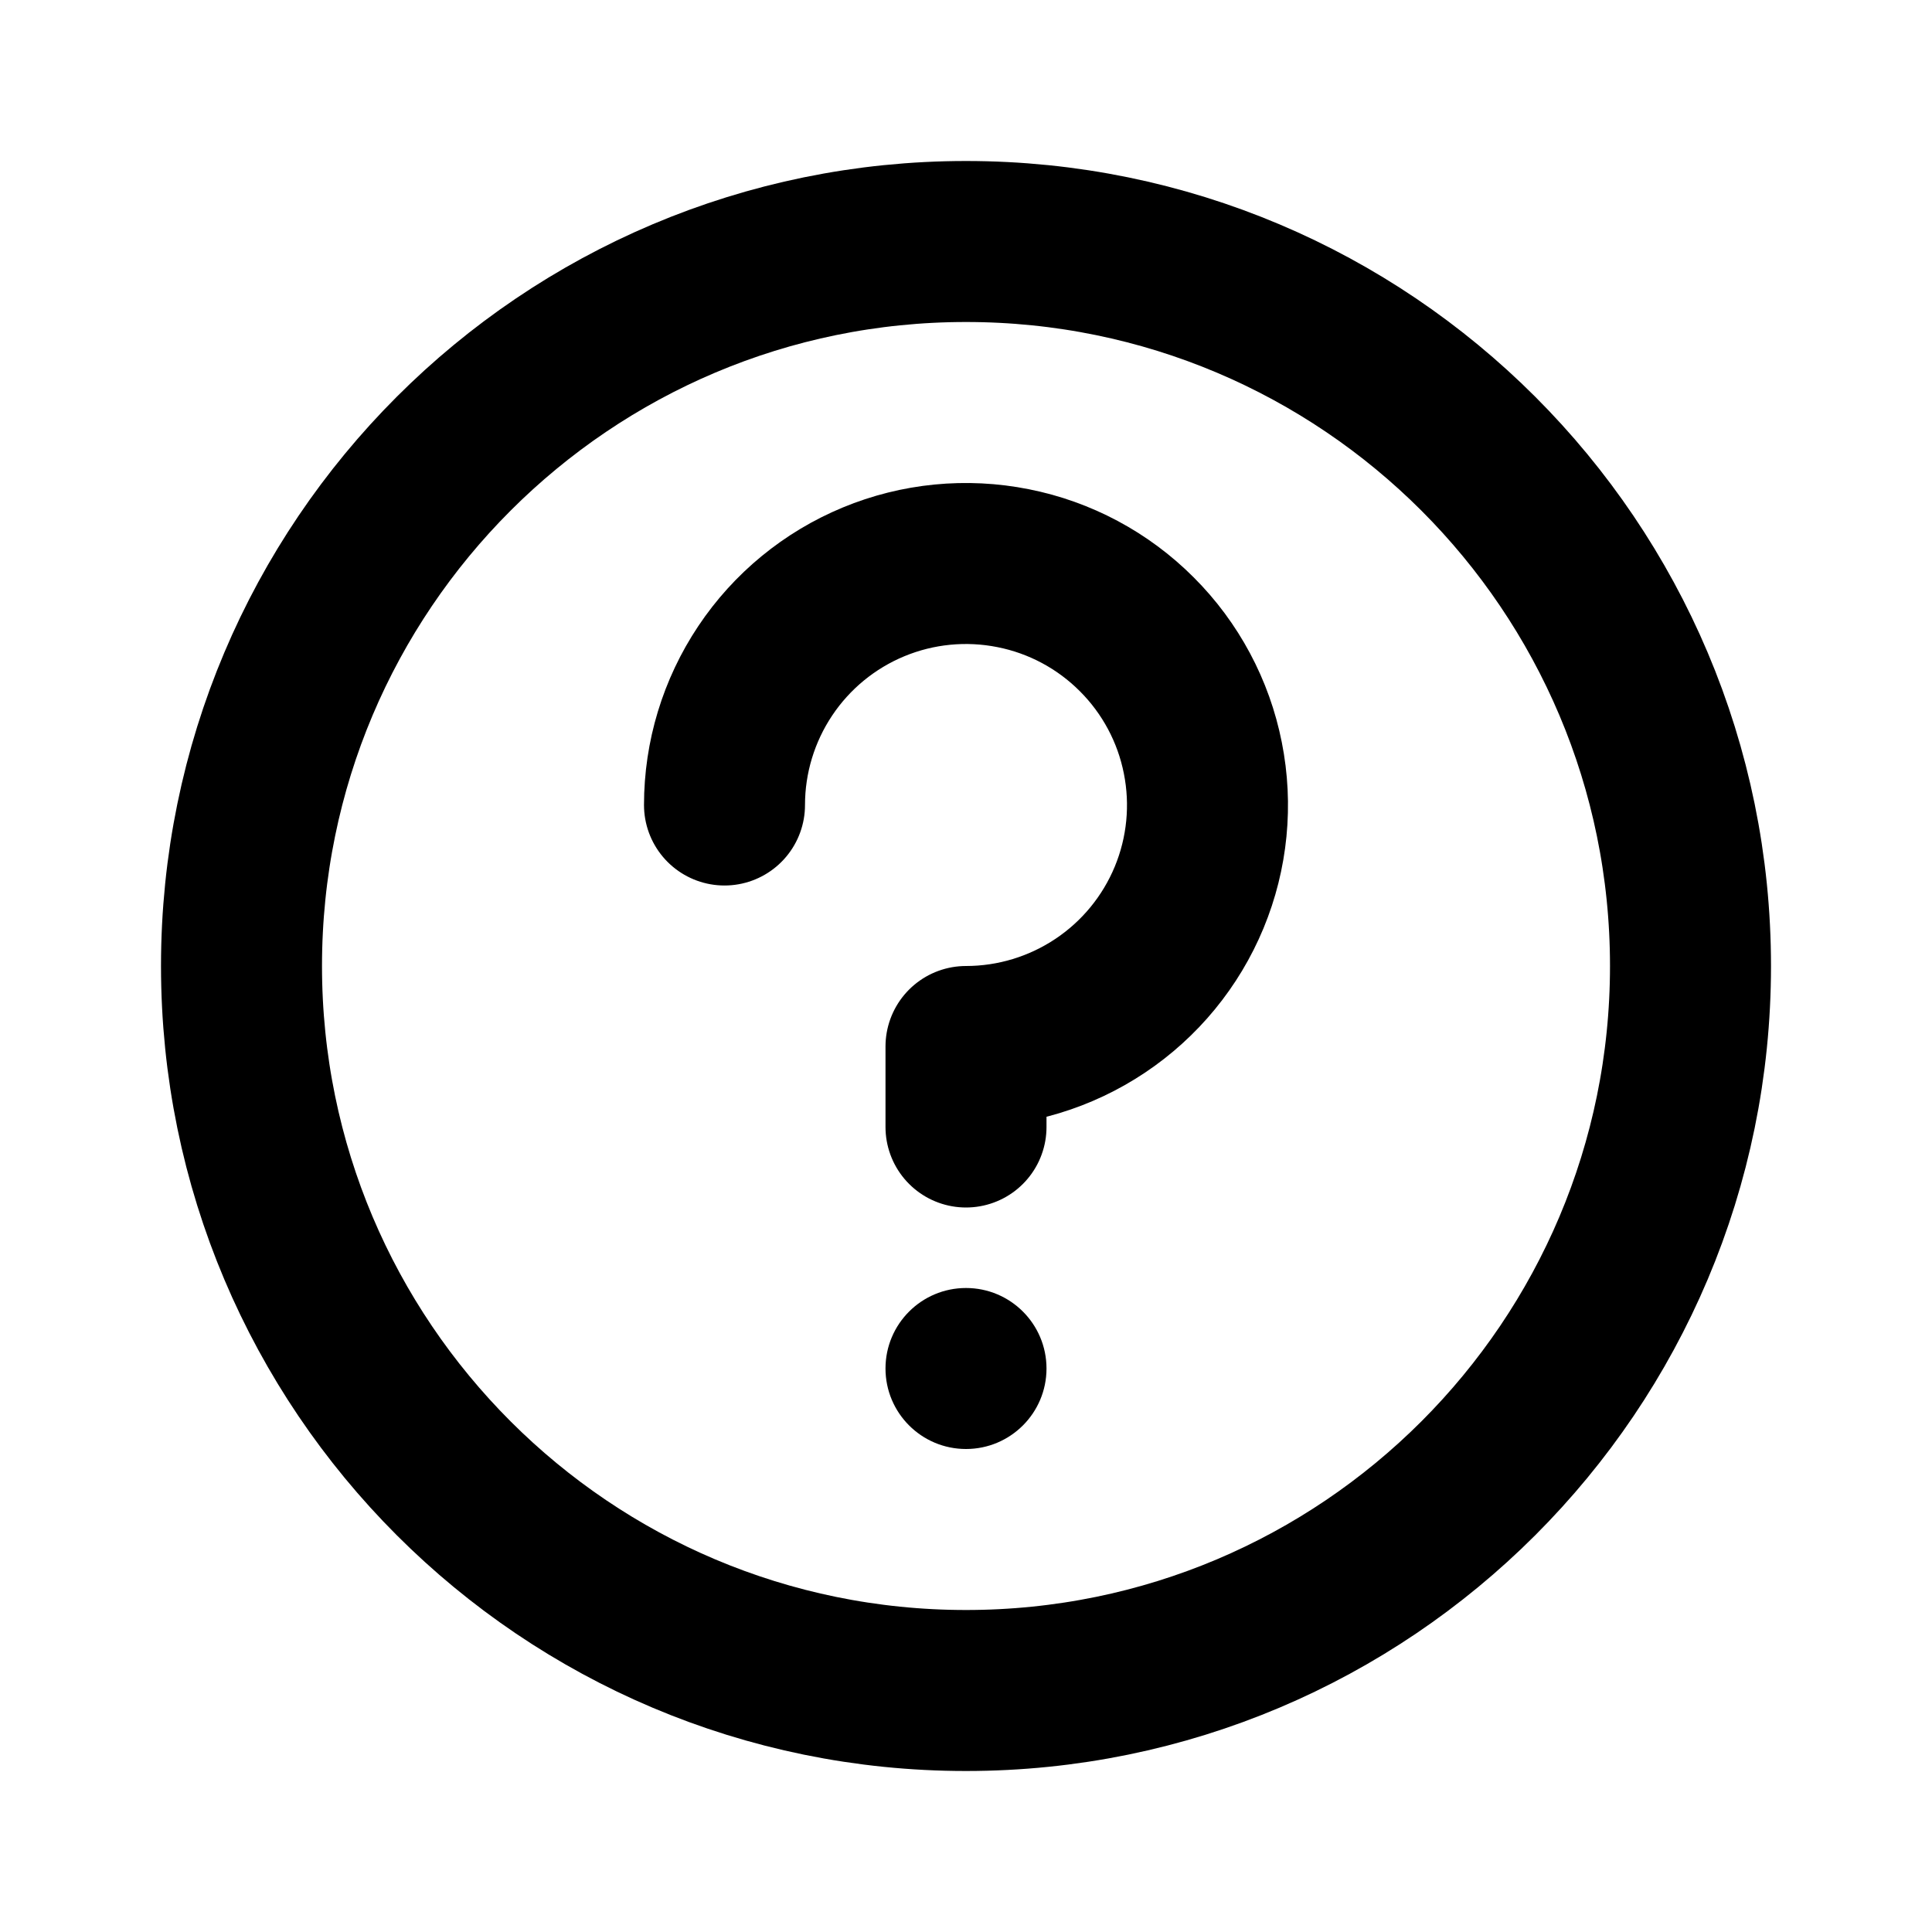
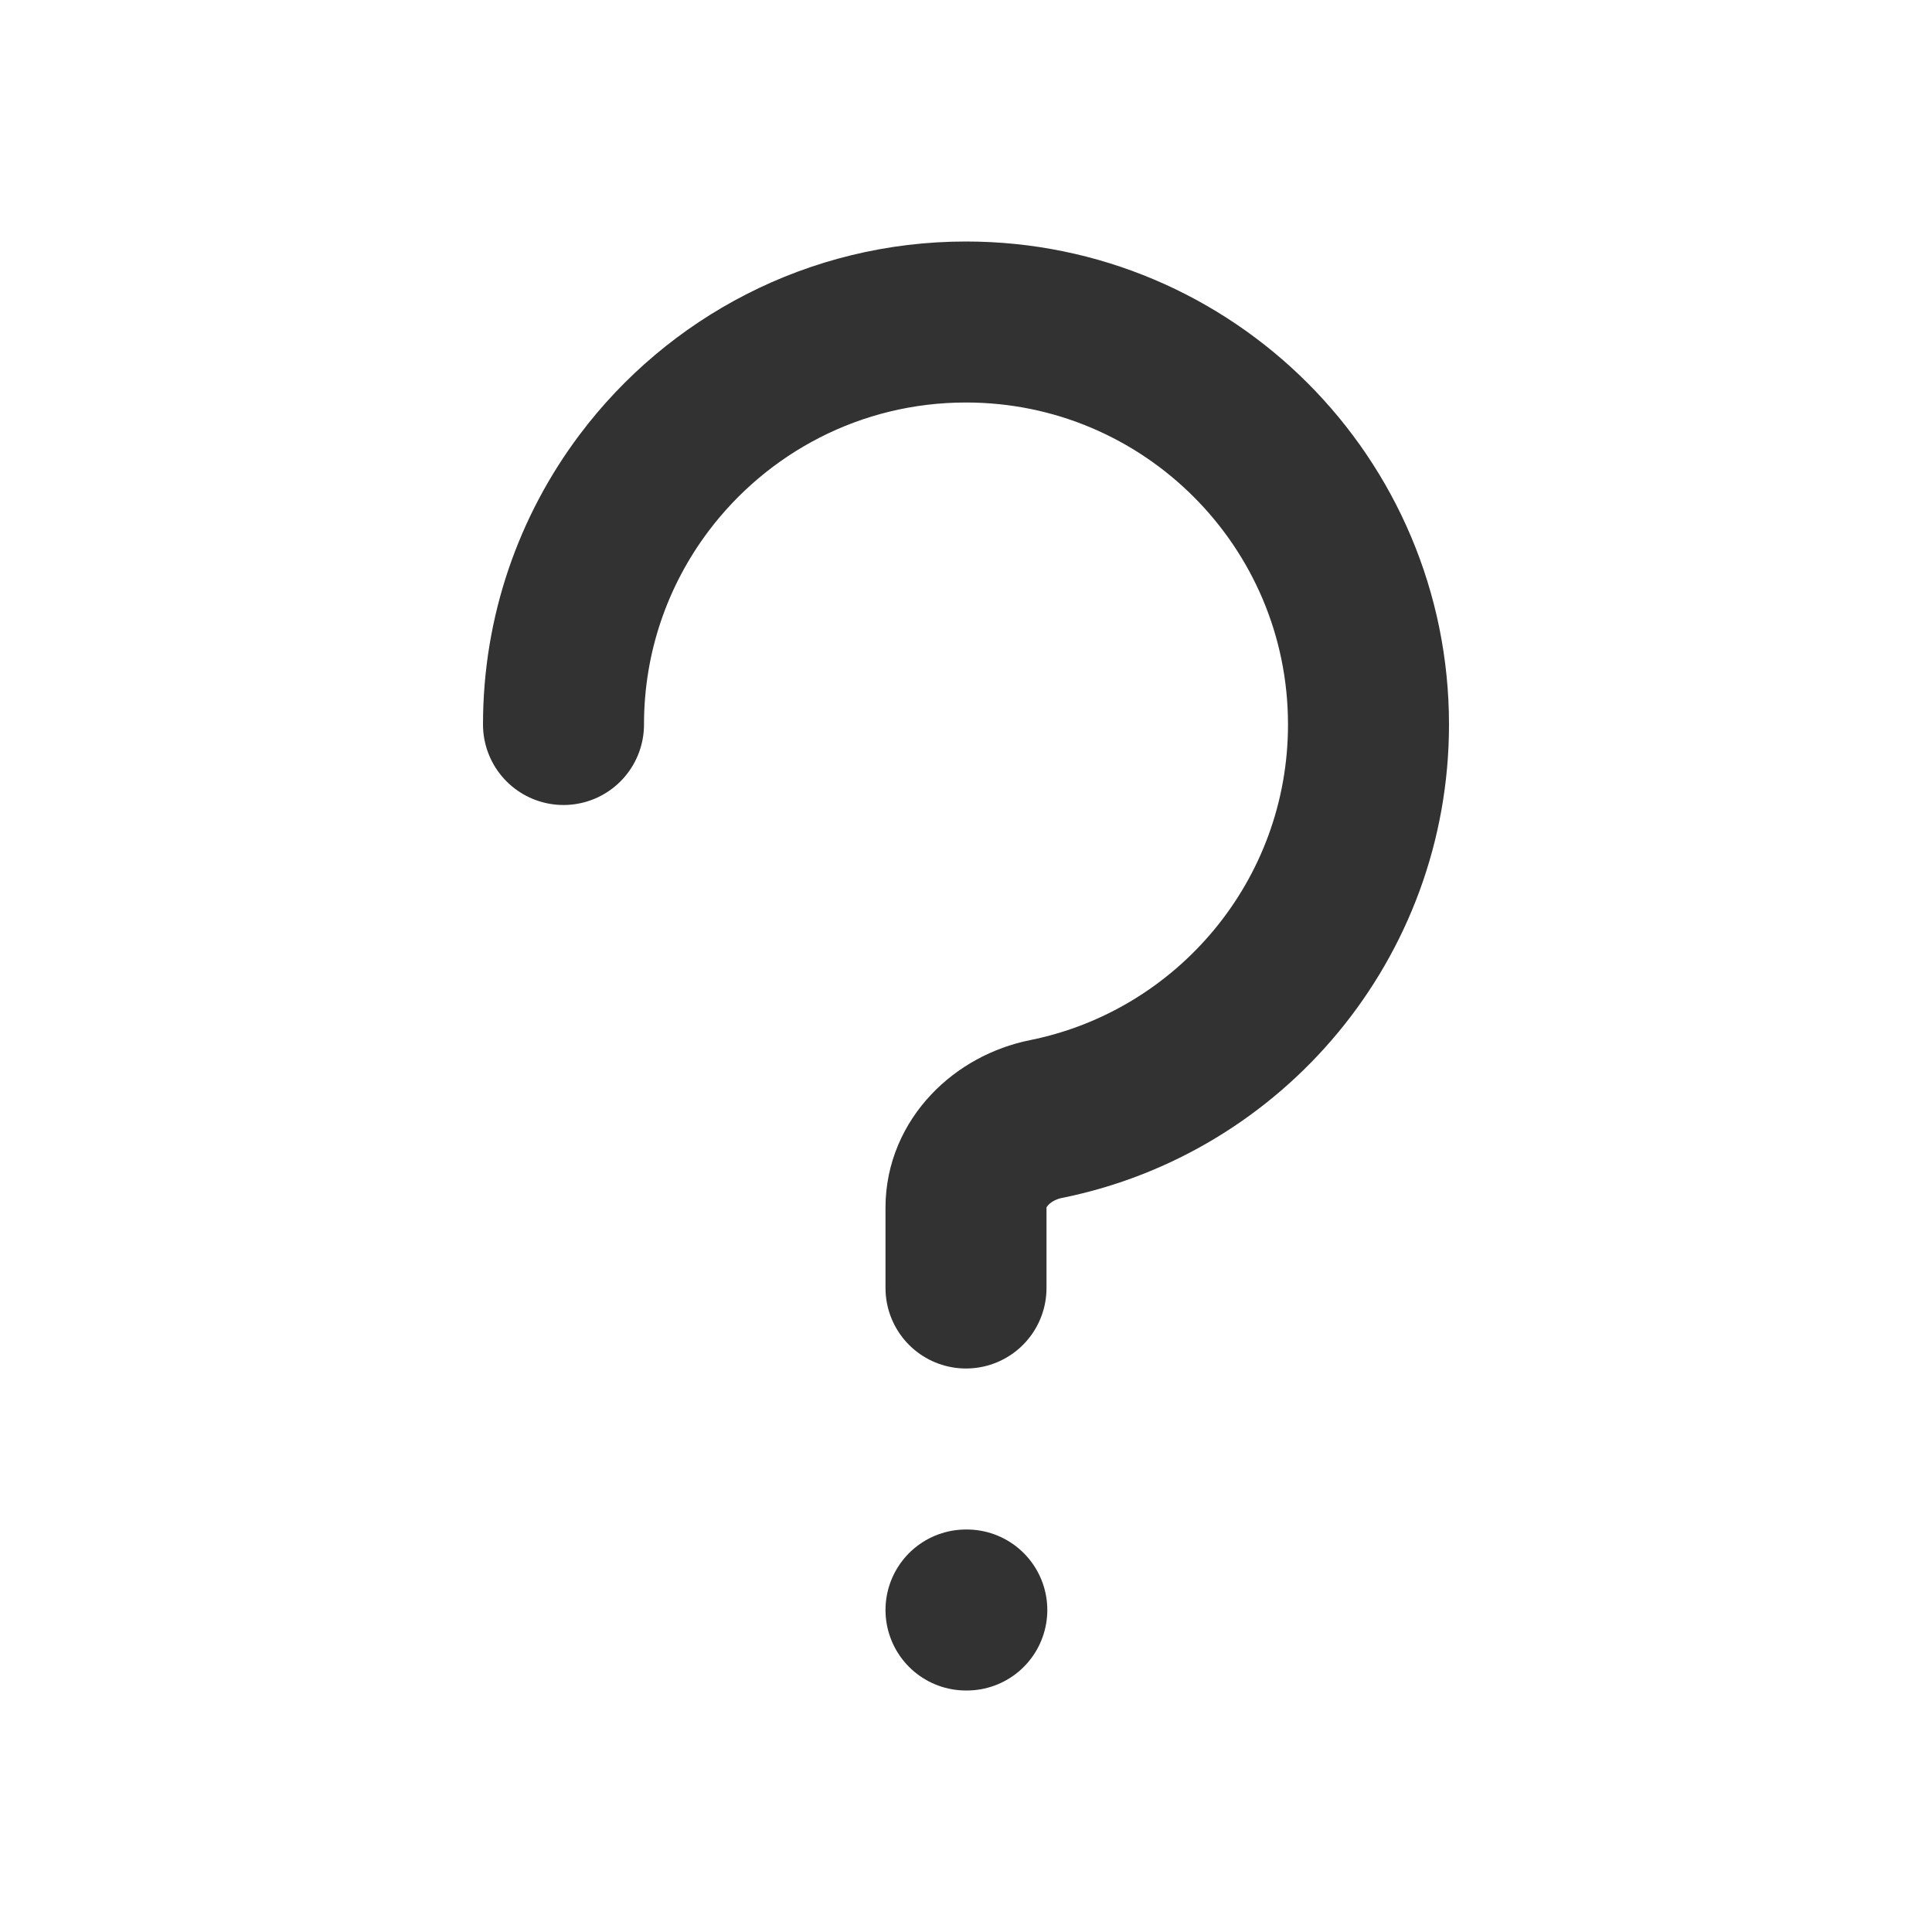
<svg xmlns="http://www.w3.org/2000/svg" width="800px" height="800px" viewBox="0 0 24 24" fill="none">
-   <path d="M9 10C9 9.407 9.176 8.827 9.506 8.333C9.835 7.84 10.304 7.455 10.852 7.228C11.4 7.001 12.003 6.942 12.585 7.058C13.167 7.173 13.702 7.459 14.121 7.879C14.541 8.298 14.827 8.833 14.942 9.415C15.058 9.997 14.999 10.6 14.772 11.148C14.545 11.696 14.16 12.165 13.667 12.494C13.173 12.824 12.593 13 12 13V14M21 12C21 16.971 16.971 21 12 21C7.029 21 3 16.971 3 12C3 7.029 7.029 3 12 3C16.971 3 21 7.029 21 12Z" stroke="#000000" stroke-width="2" stroke-linecap="round" stroke-linejoin="round" />
-   <circle cx="12" cy="17" r="1" fill="#000000" />
+   <path d="M12 20H12.01" stroke="#323232" stroke-width="2" stroke-linecap="round" stroke-linejoin="round" />
+   <path d="M7 9C7 7.874 7.372 6.836 8 6C8.912 4.786 10.364 4 12 4C14.761 4 17 6.239 17 9C17 11.421 15.279 13.441 12.994 13.901C12.452 14.01 12 14.448 12 15V15V16" stroke="#323232" stroke-width="2" stroke-linecap="round" />
</svg>
